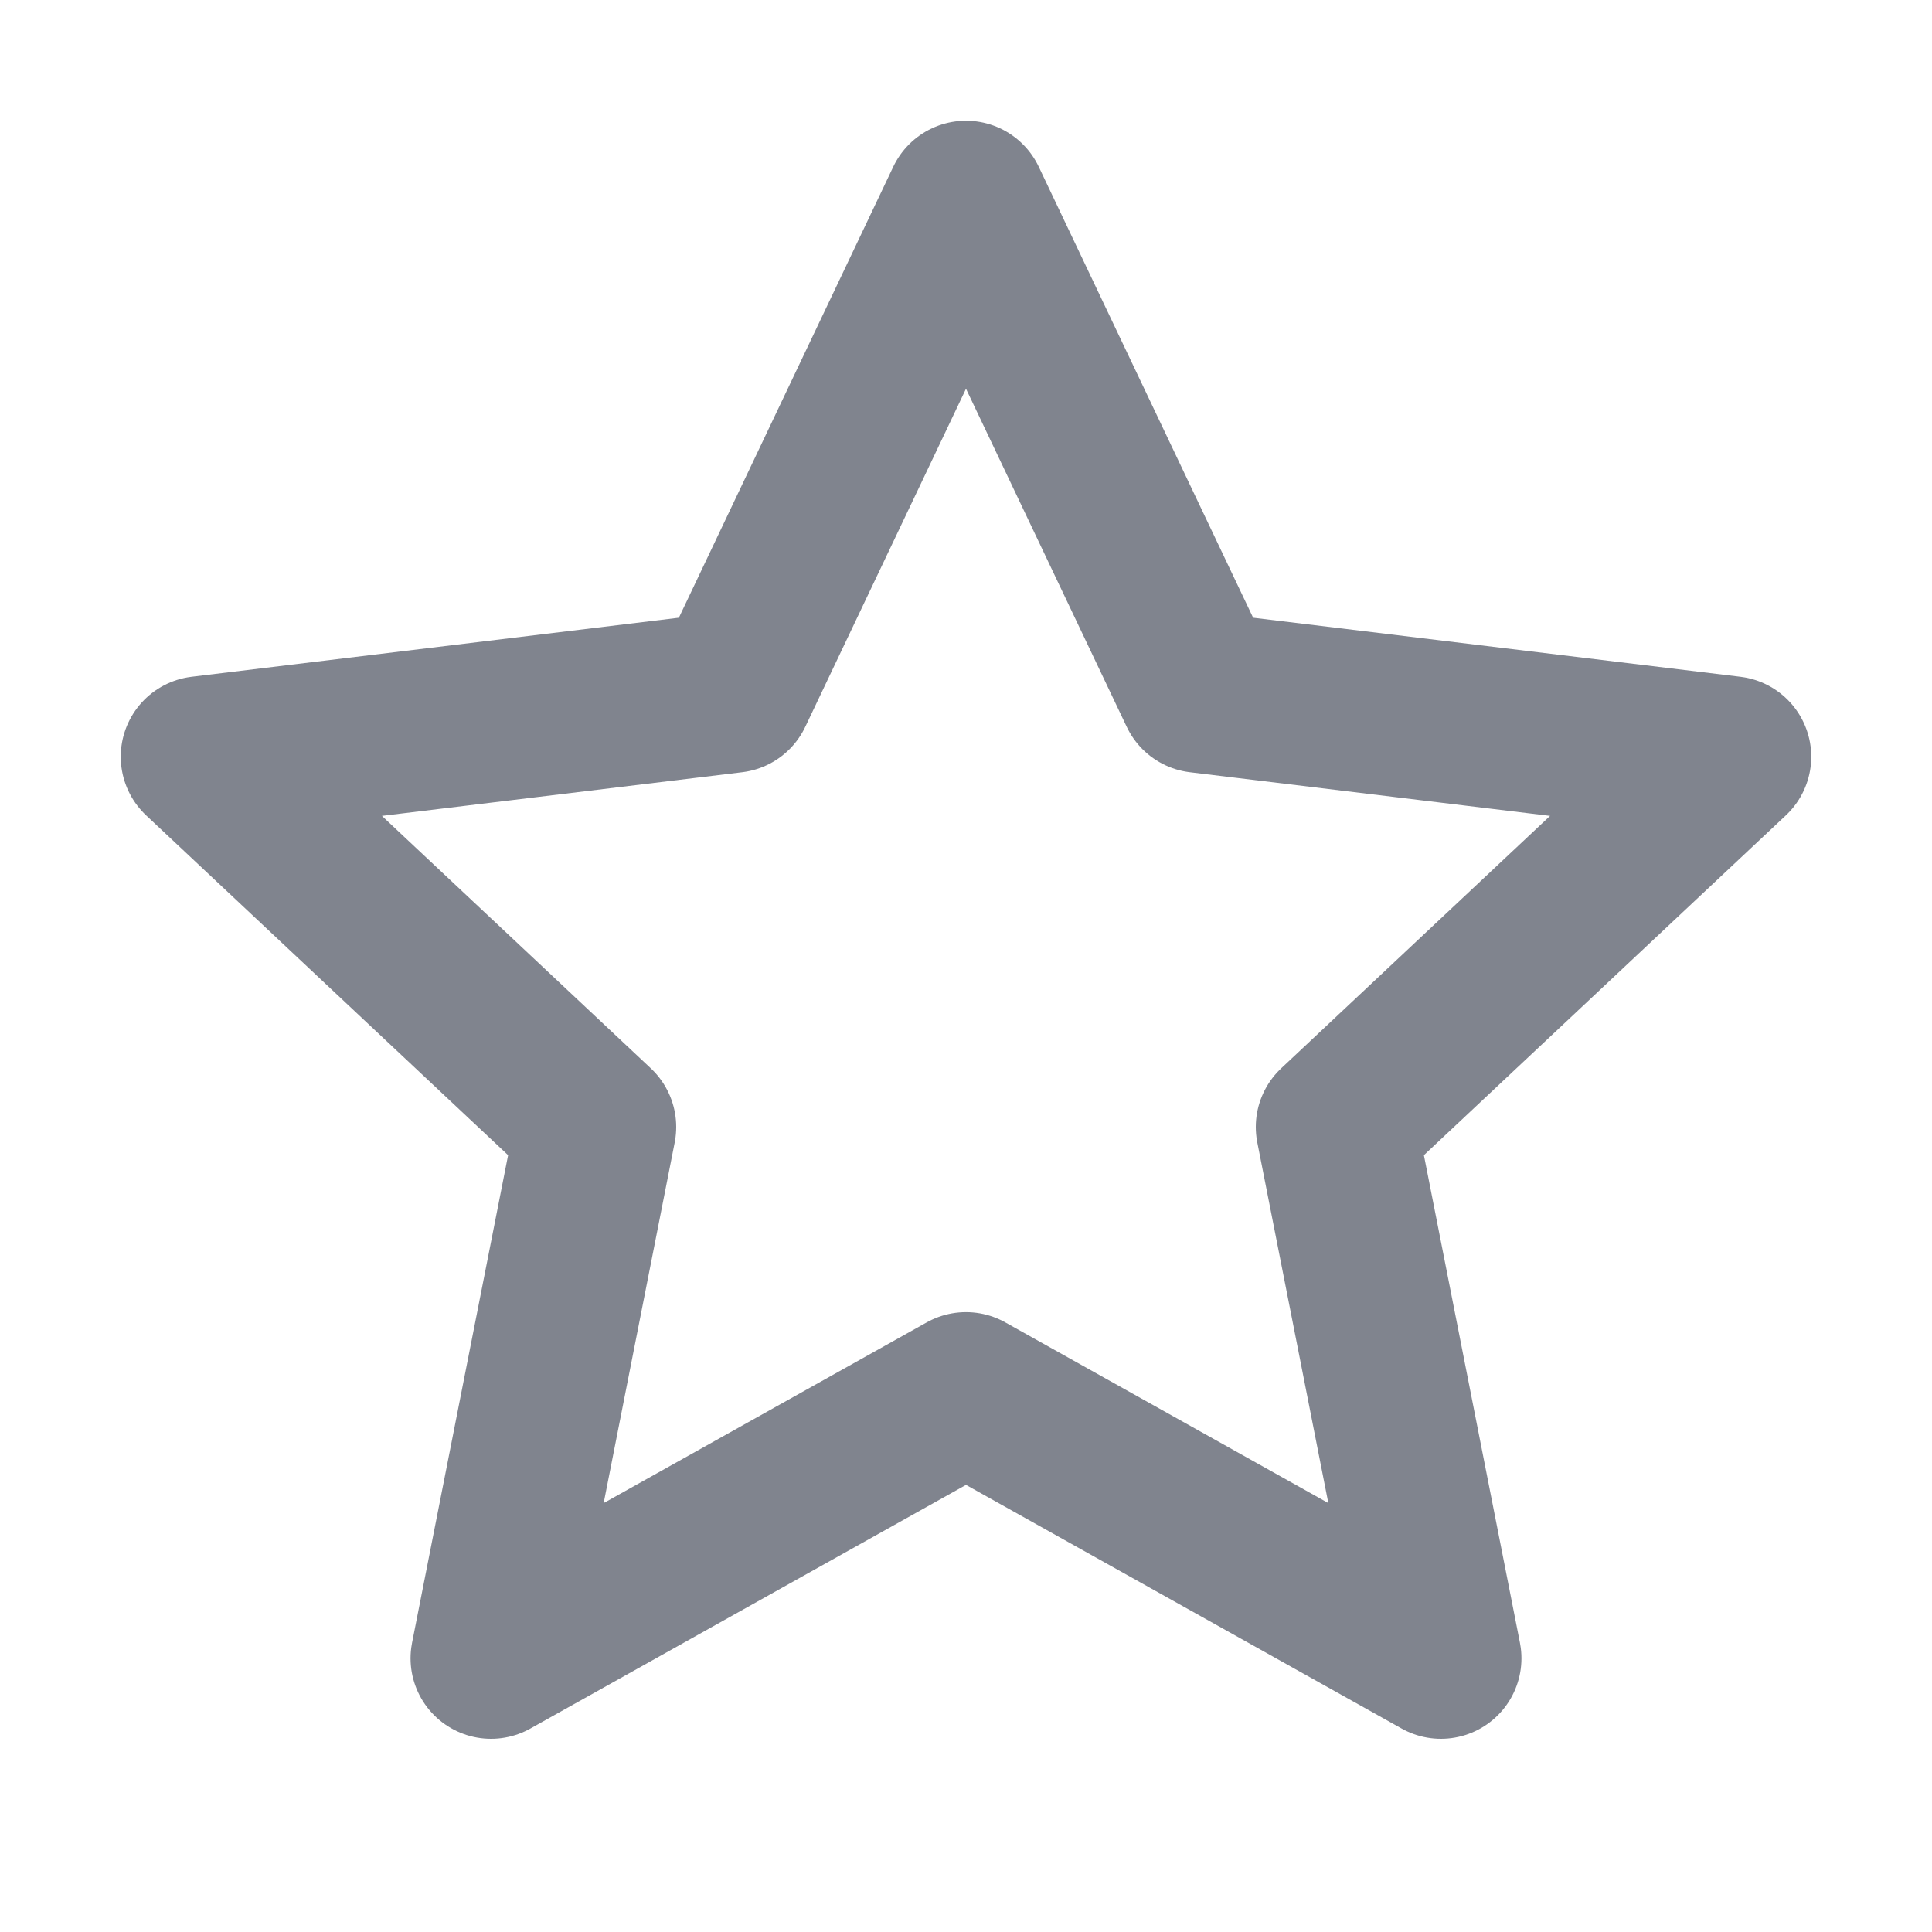
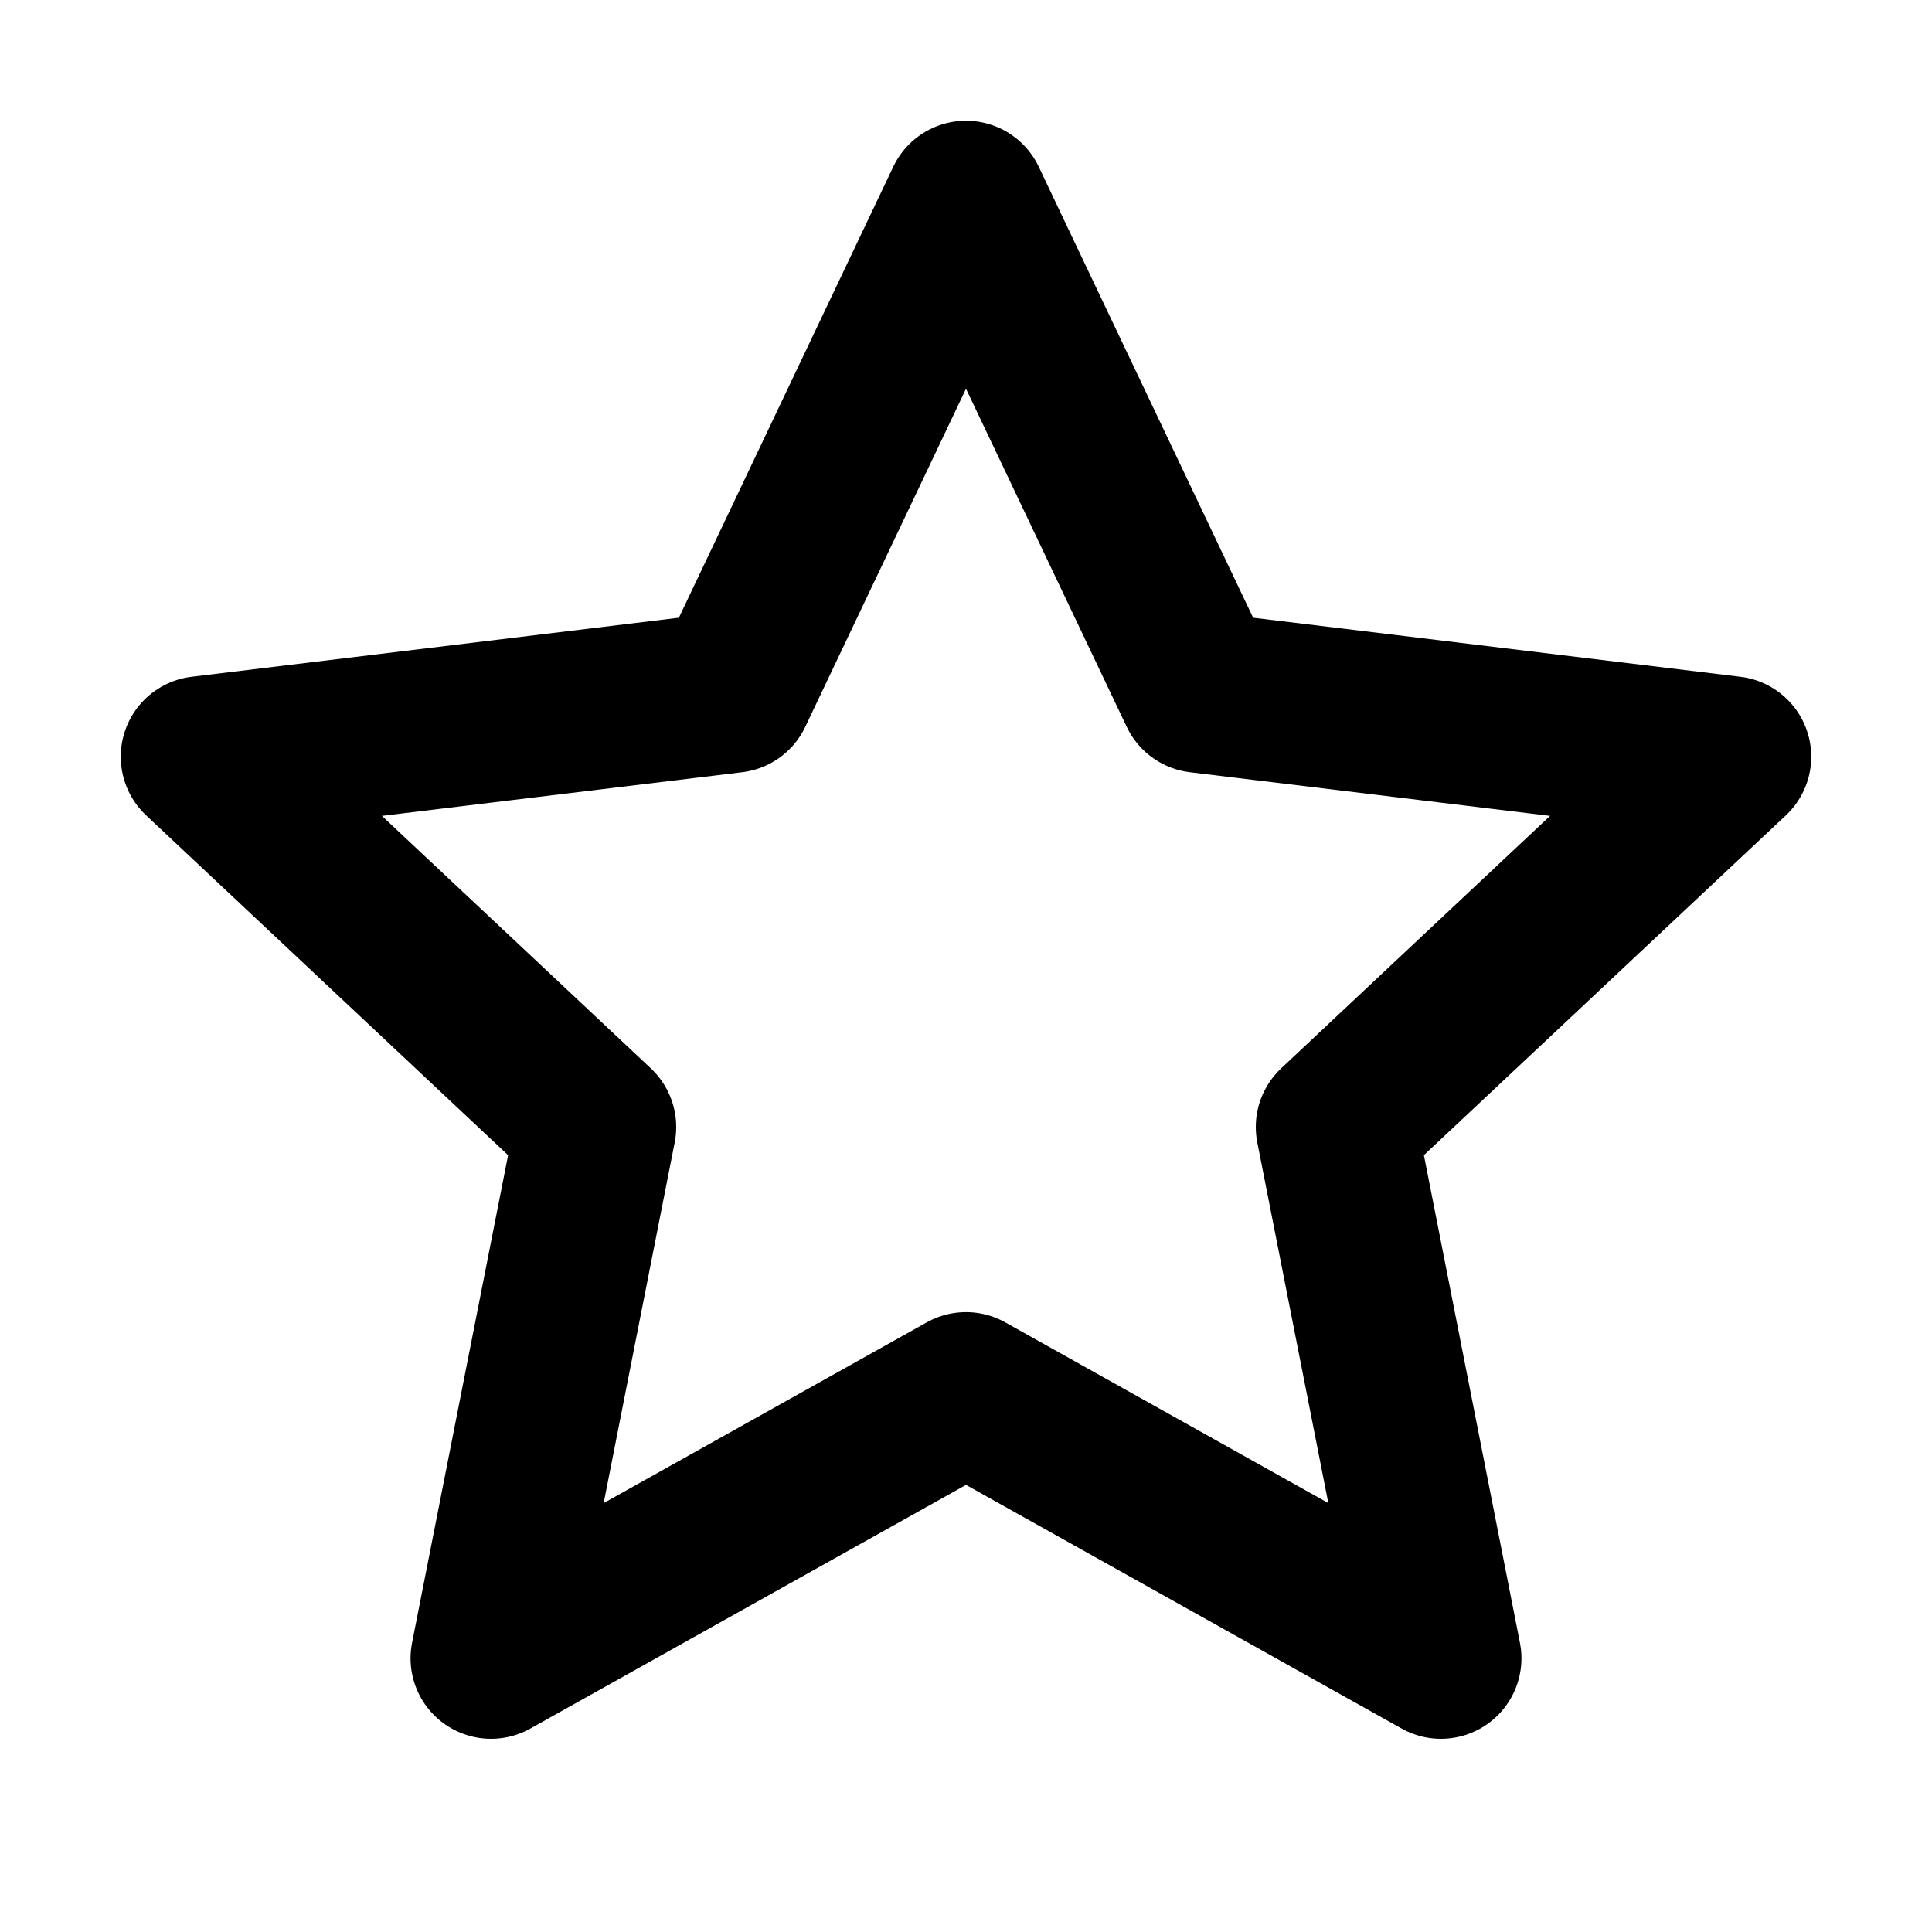
- <svg xmlns="http://www.w3.org/2000/svg" width="16" height="16" viewBox="0 0 24 24" fill="none" stroke="#80848e" stroke-width="2" stroke-linejoin="round">
+ <svg xmlns="http://www.w3.org/2000/svg" width="16" height="16" viewBox="0 0 24 24" fill="none" stroke="currentColor" stroke-width="2" stroke-linejoin="round">
  <path d="M12 2.5l2.9 6.1 6.6.8-4.9 4.6 1.3 6.6L12 17.3l-5.9 3.3 1.3-6.6-4.9-4.6 6.6-.8z" />
</svg>
